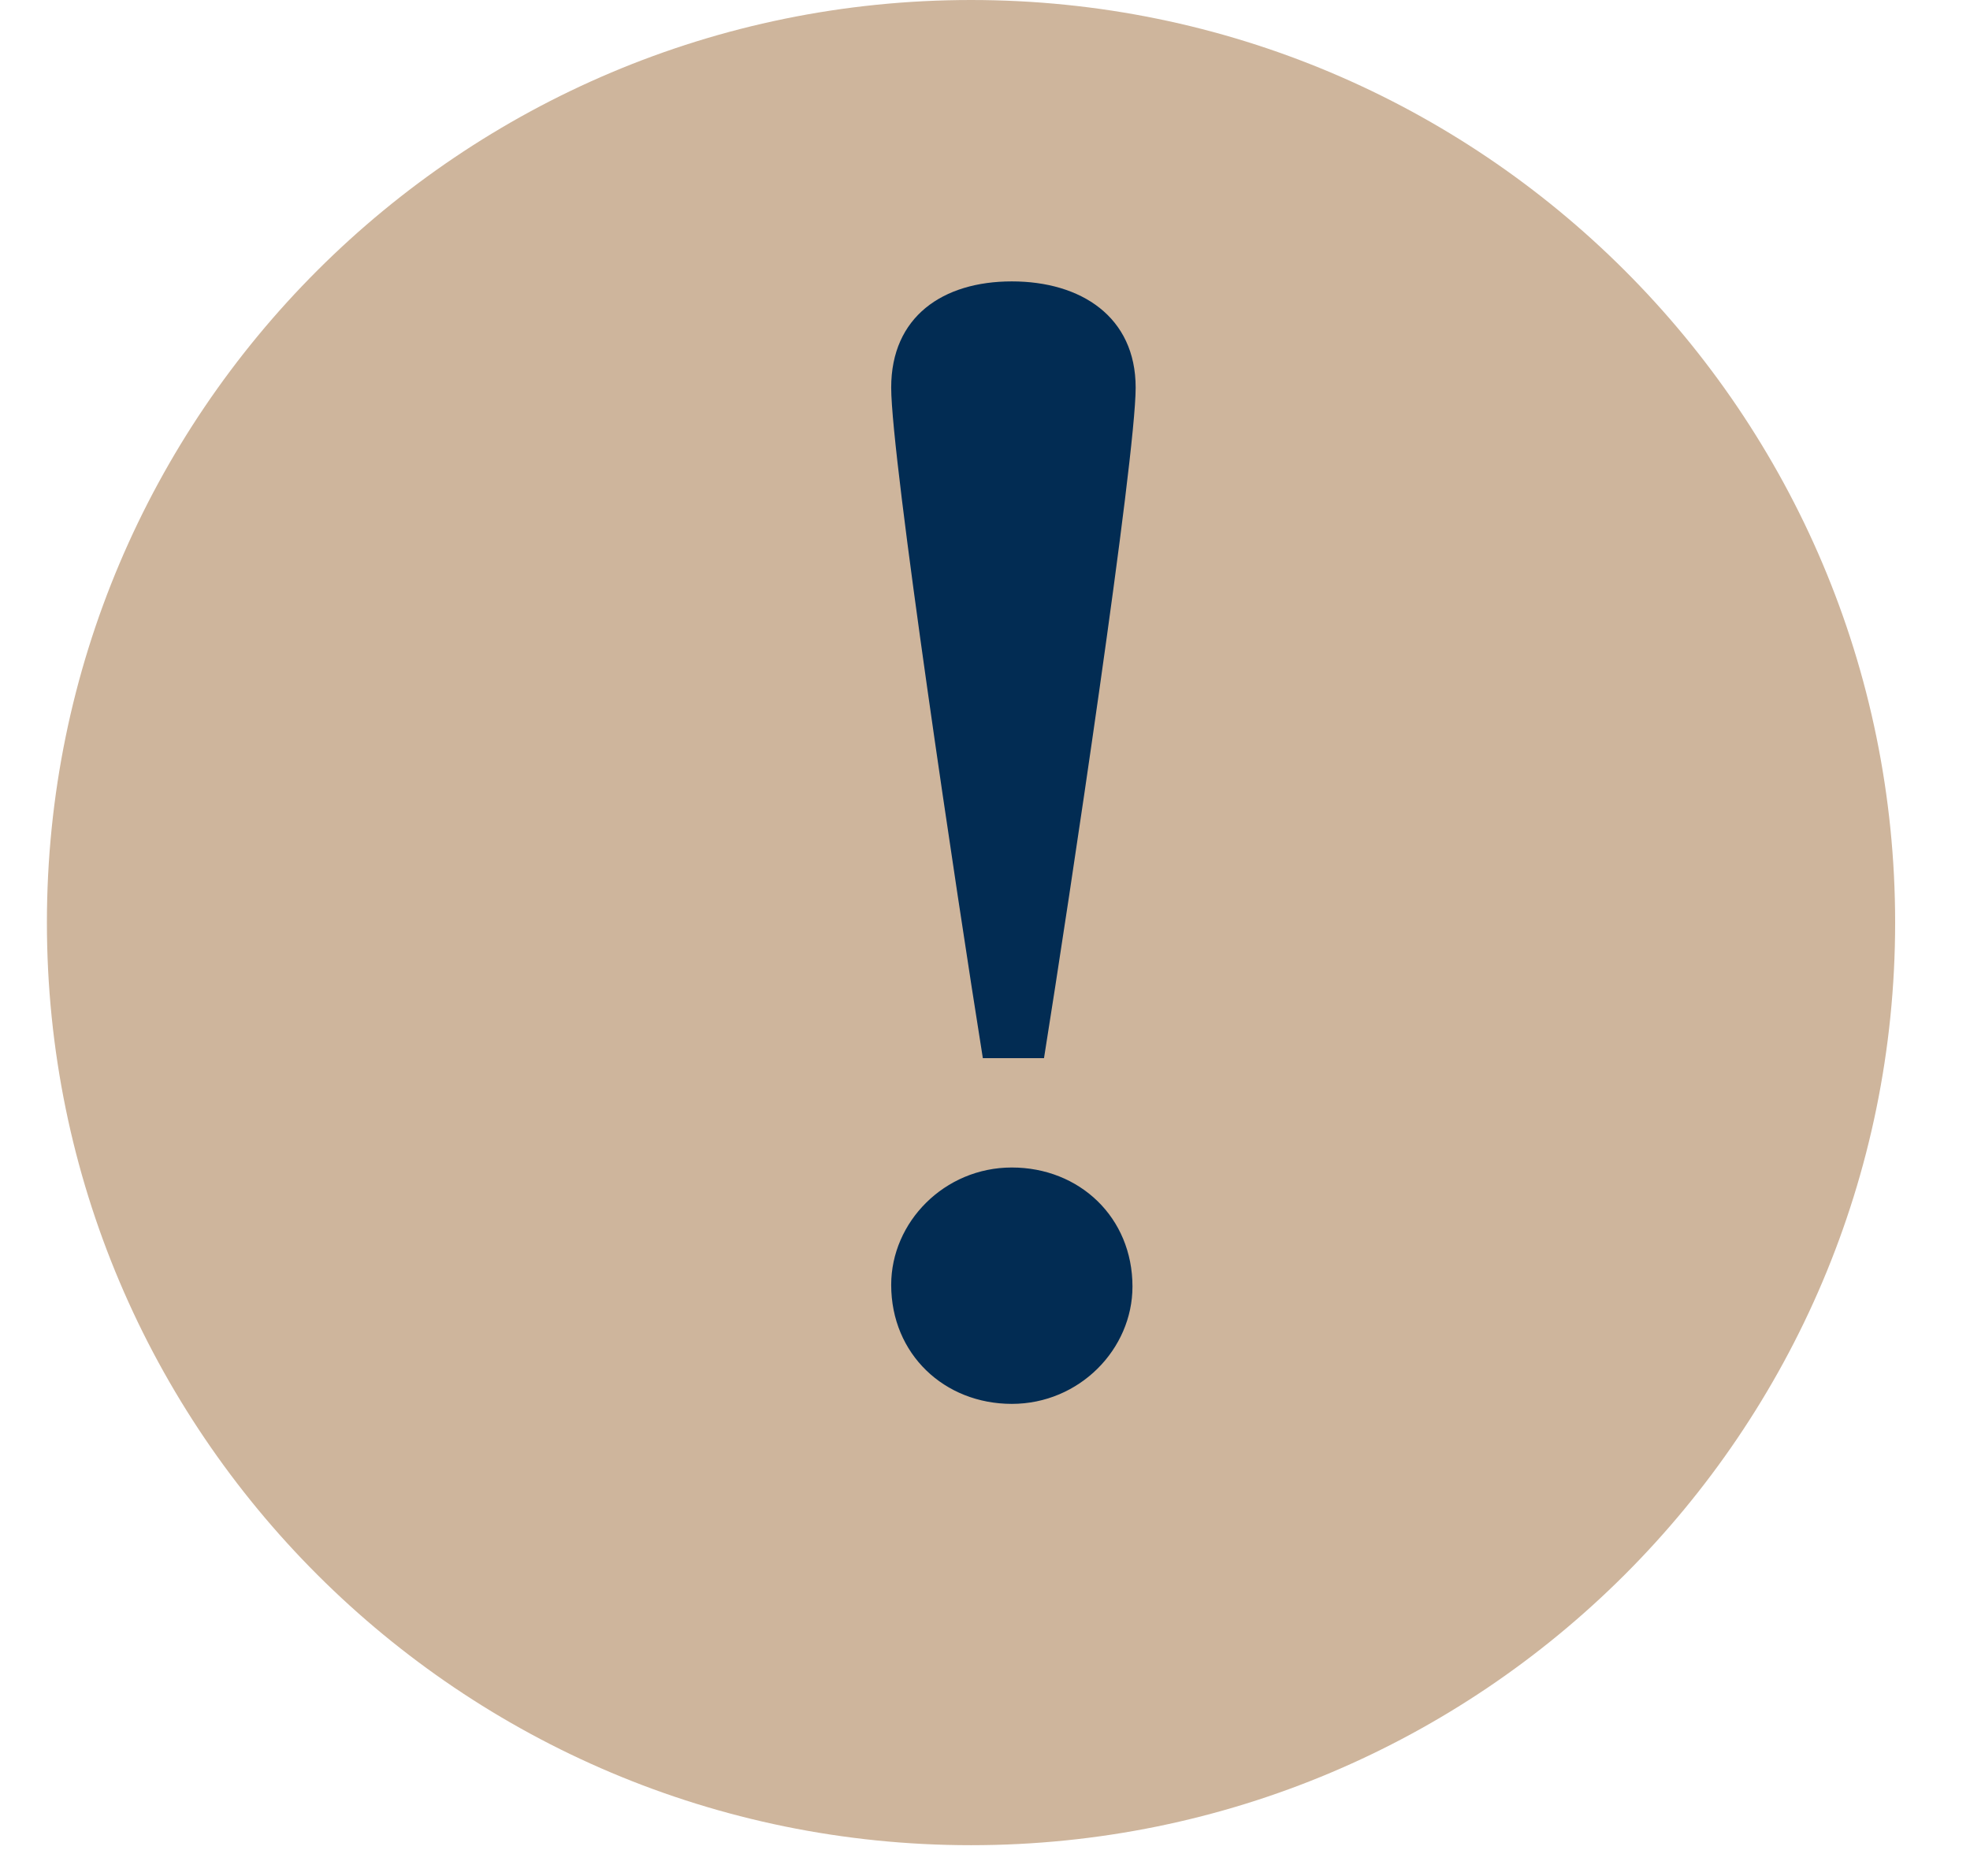
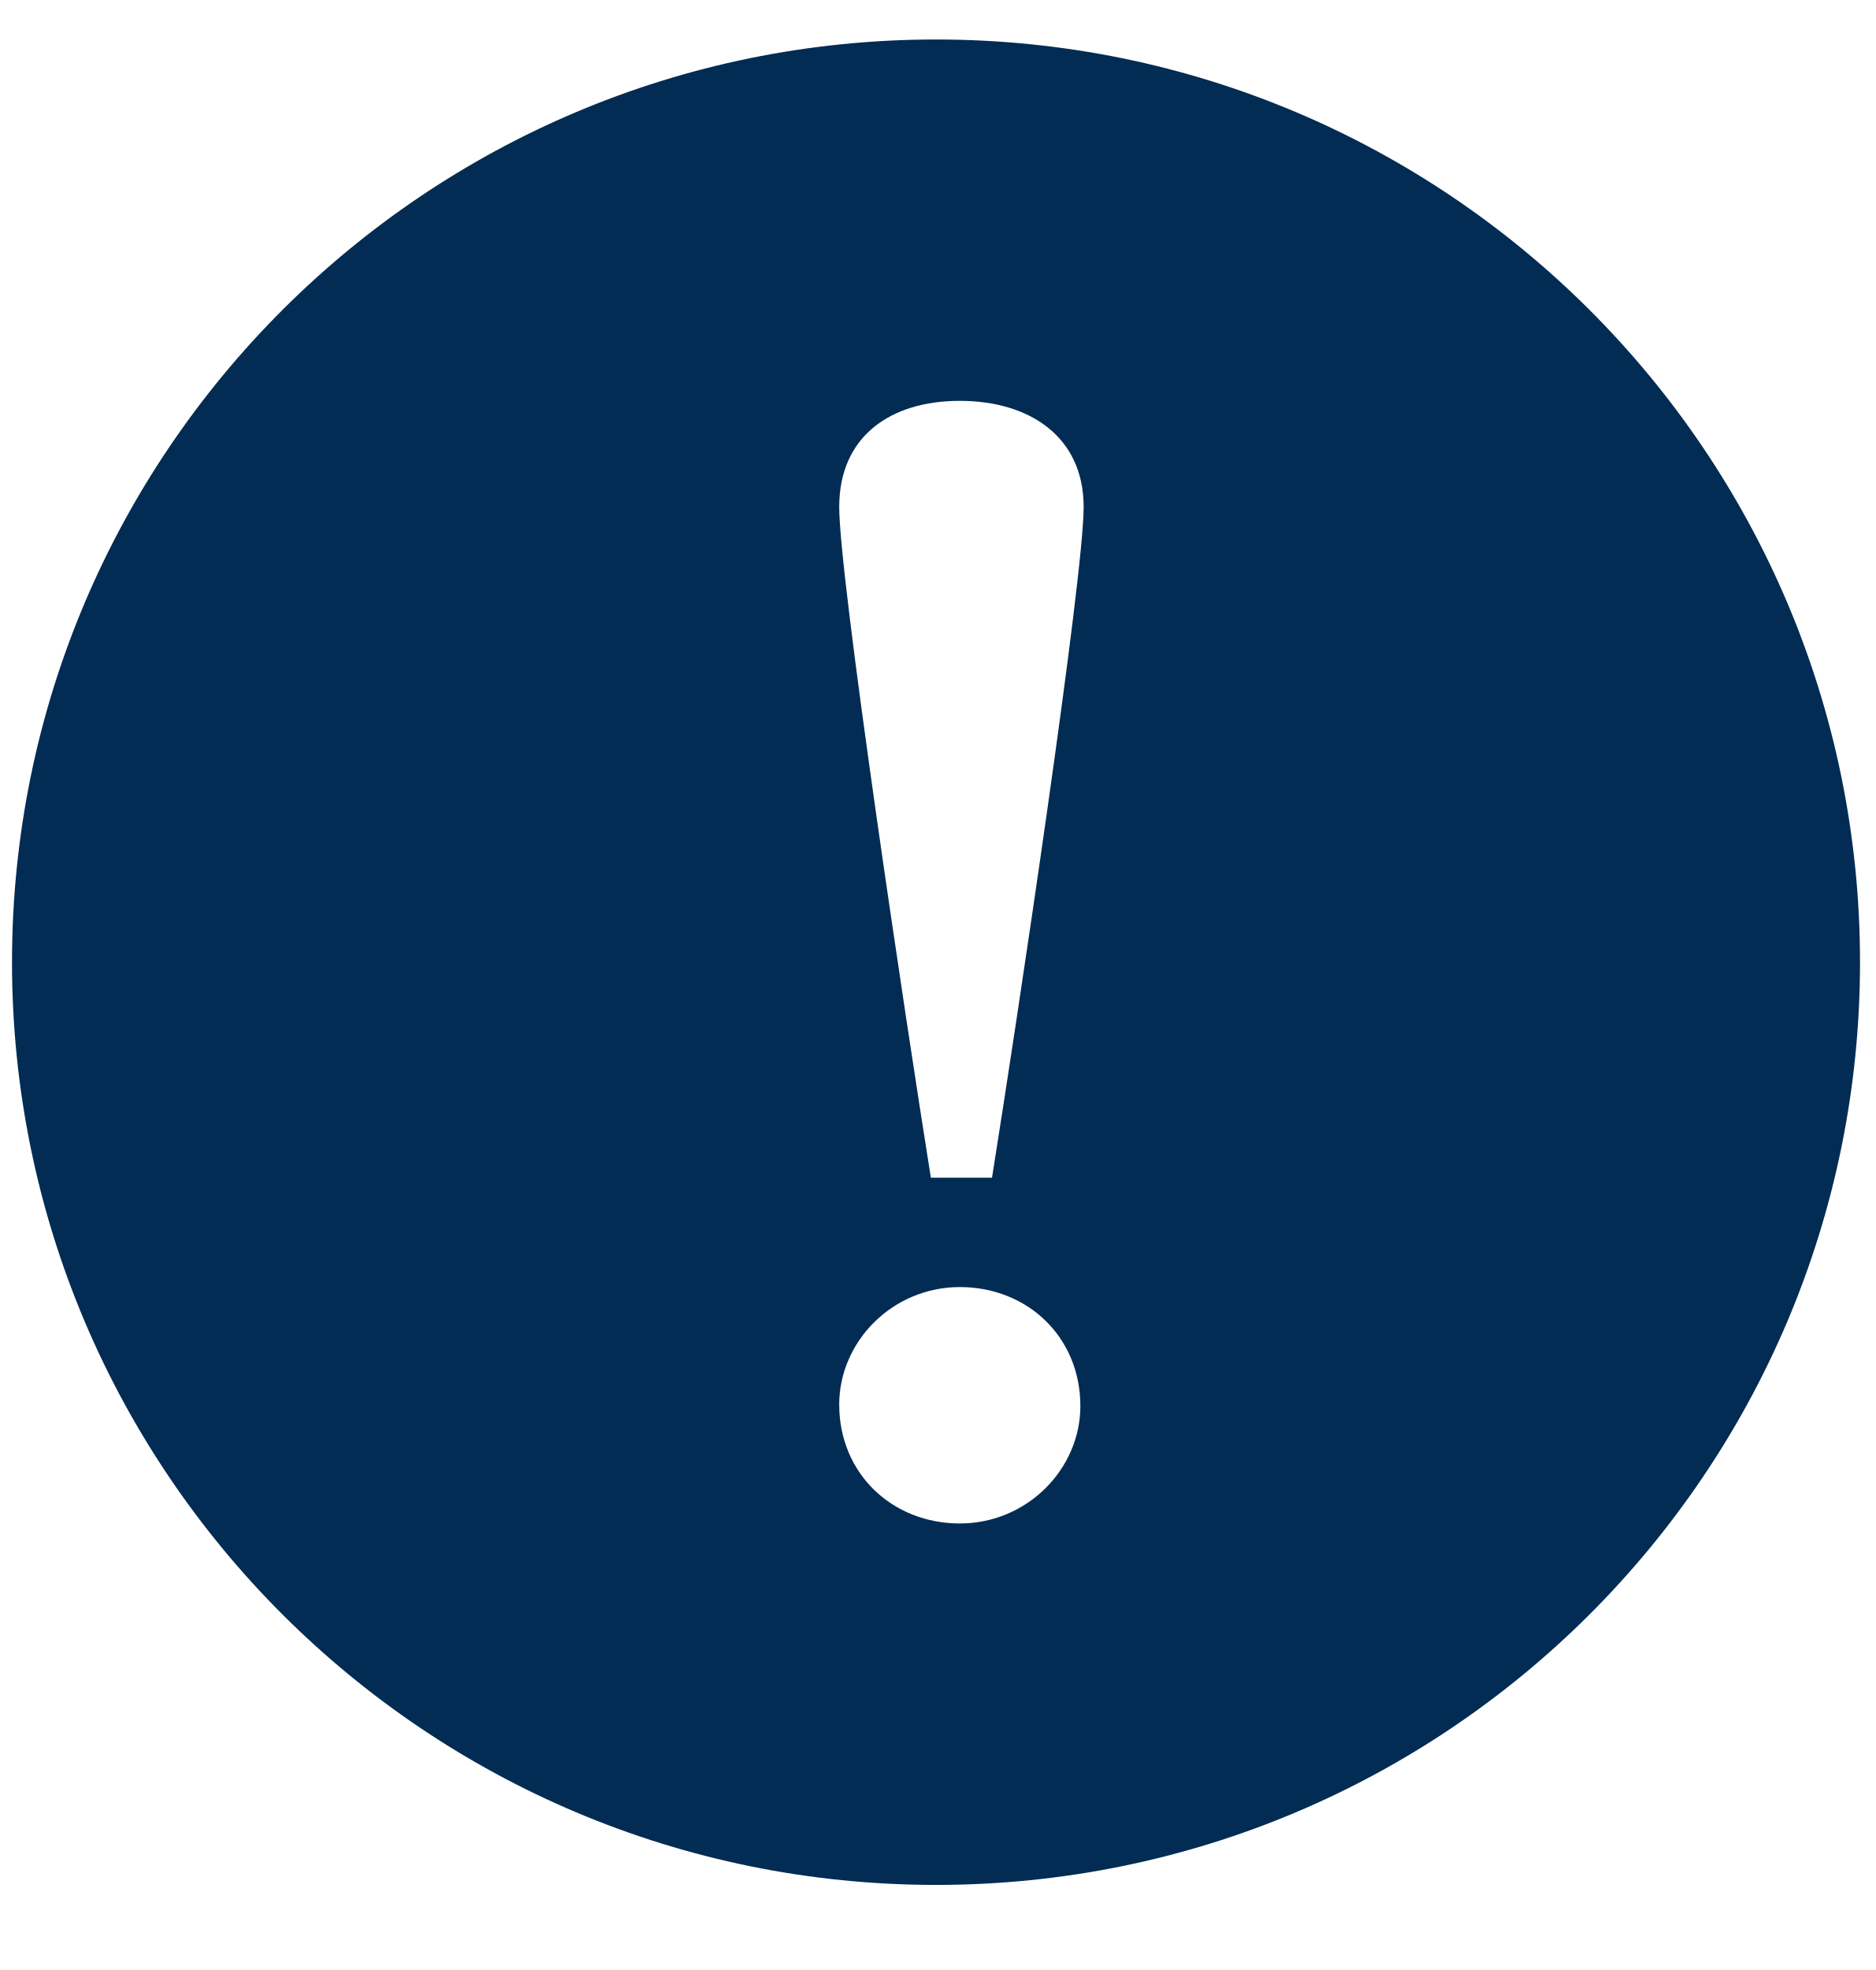
- <svg xmlns="http://www.w3.org/2000/svg" width="21px" height="20px" viewBox="0 0 21 20" version="1.1">
+ <svg xmlns="http://www.w3.org/2000/svg" width="20px" height="21px" viewBox="0 0 20 21" version="1.1">
  <defs />
-   <g id="Page-1" stroke="none" stroke-width="1" fill="none" fill-rule="evenodd">
-     <g id="Simple-Copy" transform="translate(-162, -1022)">
-       <g id="i-alert--neutral" transform="translate(162, 1022)">
-         <ellipse id="Oval-128-Copy" fill="#CEB59C" cx="10.351" cy="9.836" rx="9.851" ry="9.836" />
-         <path d="M11.129,11.281 C11.403,9.567 12.106,4.886 12.106,4.132 C12.106,3.377 11.523,3 10.786,3 C10.049,3 9.5,3.377 9.5,4.132 C9.5,4.886 10.203,9.567 10.477,11.281 L11.129,11.281 Z M10.786,14.967 C11.506,14.967 12.072,14.384 12.072,13.716 C12.072,12.978 11.506,12.447 10.786,12.447 C10.066,12.447 9.5,13.03 9.5,13.698 C9.5,14.436 10.066,14.967 10.786,14.967 L10.786,14.967 Z" id="!-copy" fill="#022C53" />
-       </g>
-     </g>
+   <g id="Style-Guide" stroke="none" stroke-width="1" fill="none" fill-rule="evenodd">
+     <path d="M9.979,20.093 C15.419,20.093 19.83,15.689 19.83,10.257 C19.83,4.824 15.419,0.421 9.979,0.421 C4.539,0.421 0.128,4.824 0.128,10.257 C0.128,15.689 4.539,20.093 9.979,20.093 Z M10.576,12.554 C10.85,10.84 11.553,6.159 11.553,5.405 C11.553,4.65 10.97,4.273 10.233,4.273 C9.495,4.273 8.947,4.65 8.947,5.405 C8.947,6.159 9.65,10.84 9.924,12.554 L10.576,12.554 Z M10.233,16.24 C10.953,16.24 11.518,15.657 11.518,14.989 C11.518,14.251 10.953,13.72 10.233,13.72 C9.513,13.72 8.947,14.303 8.947,14.972 C8.947,15.709 9.513,16.24 10.233,16.24 Z" id="i-alert--neutral" fill="#022C53" />
  </g>
</svg>
